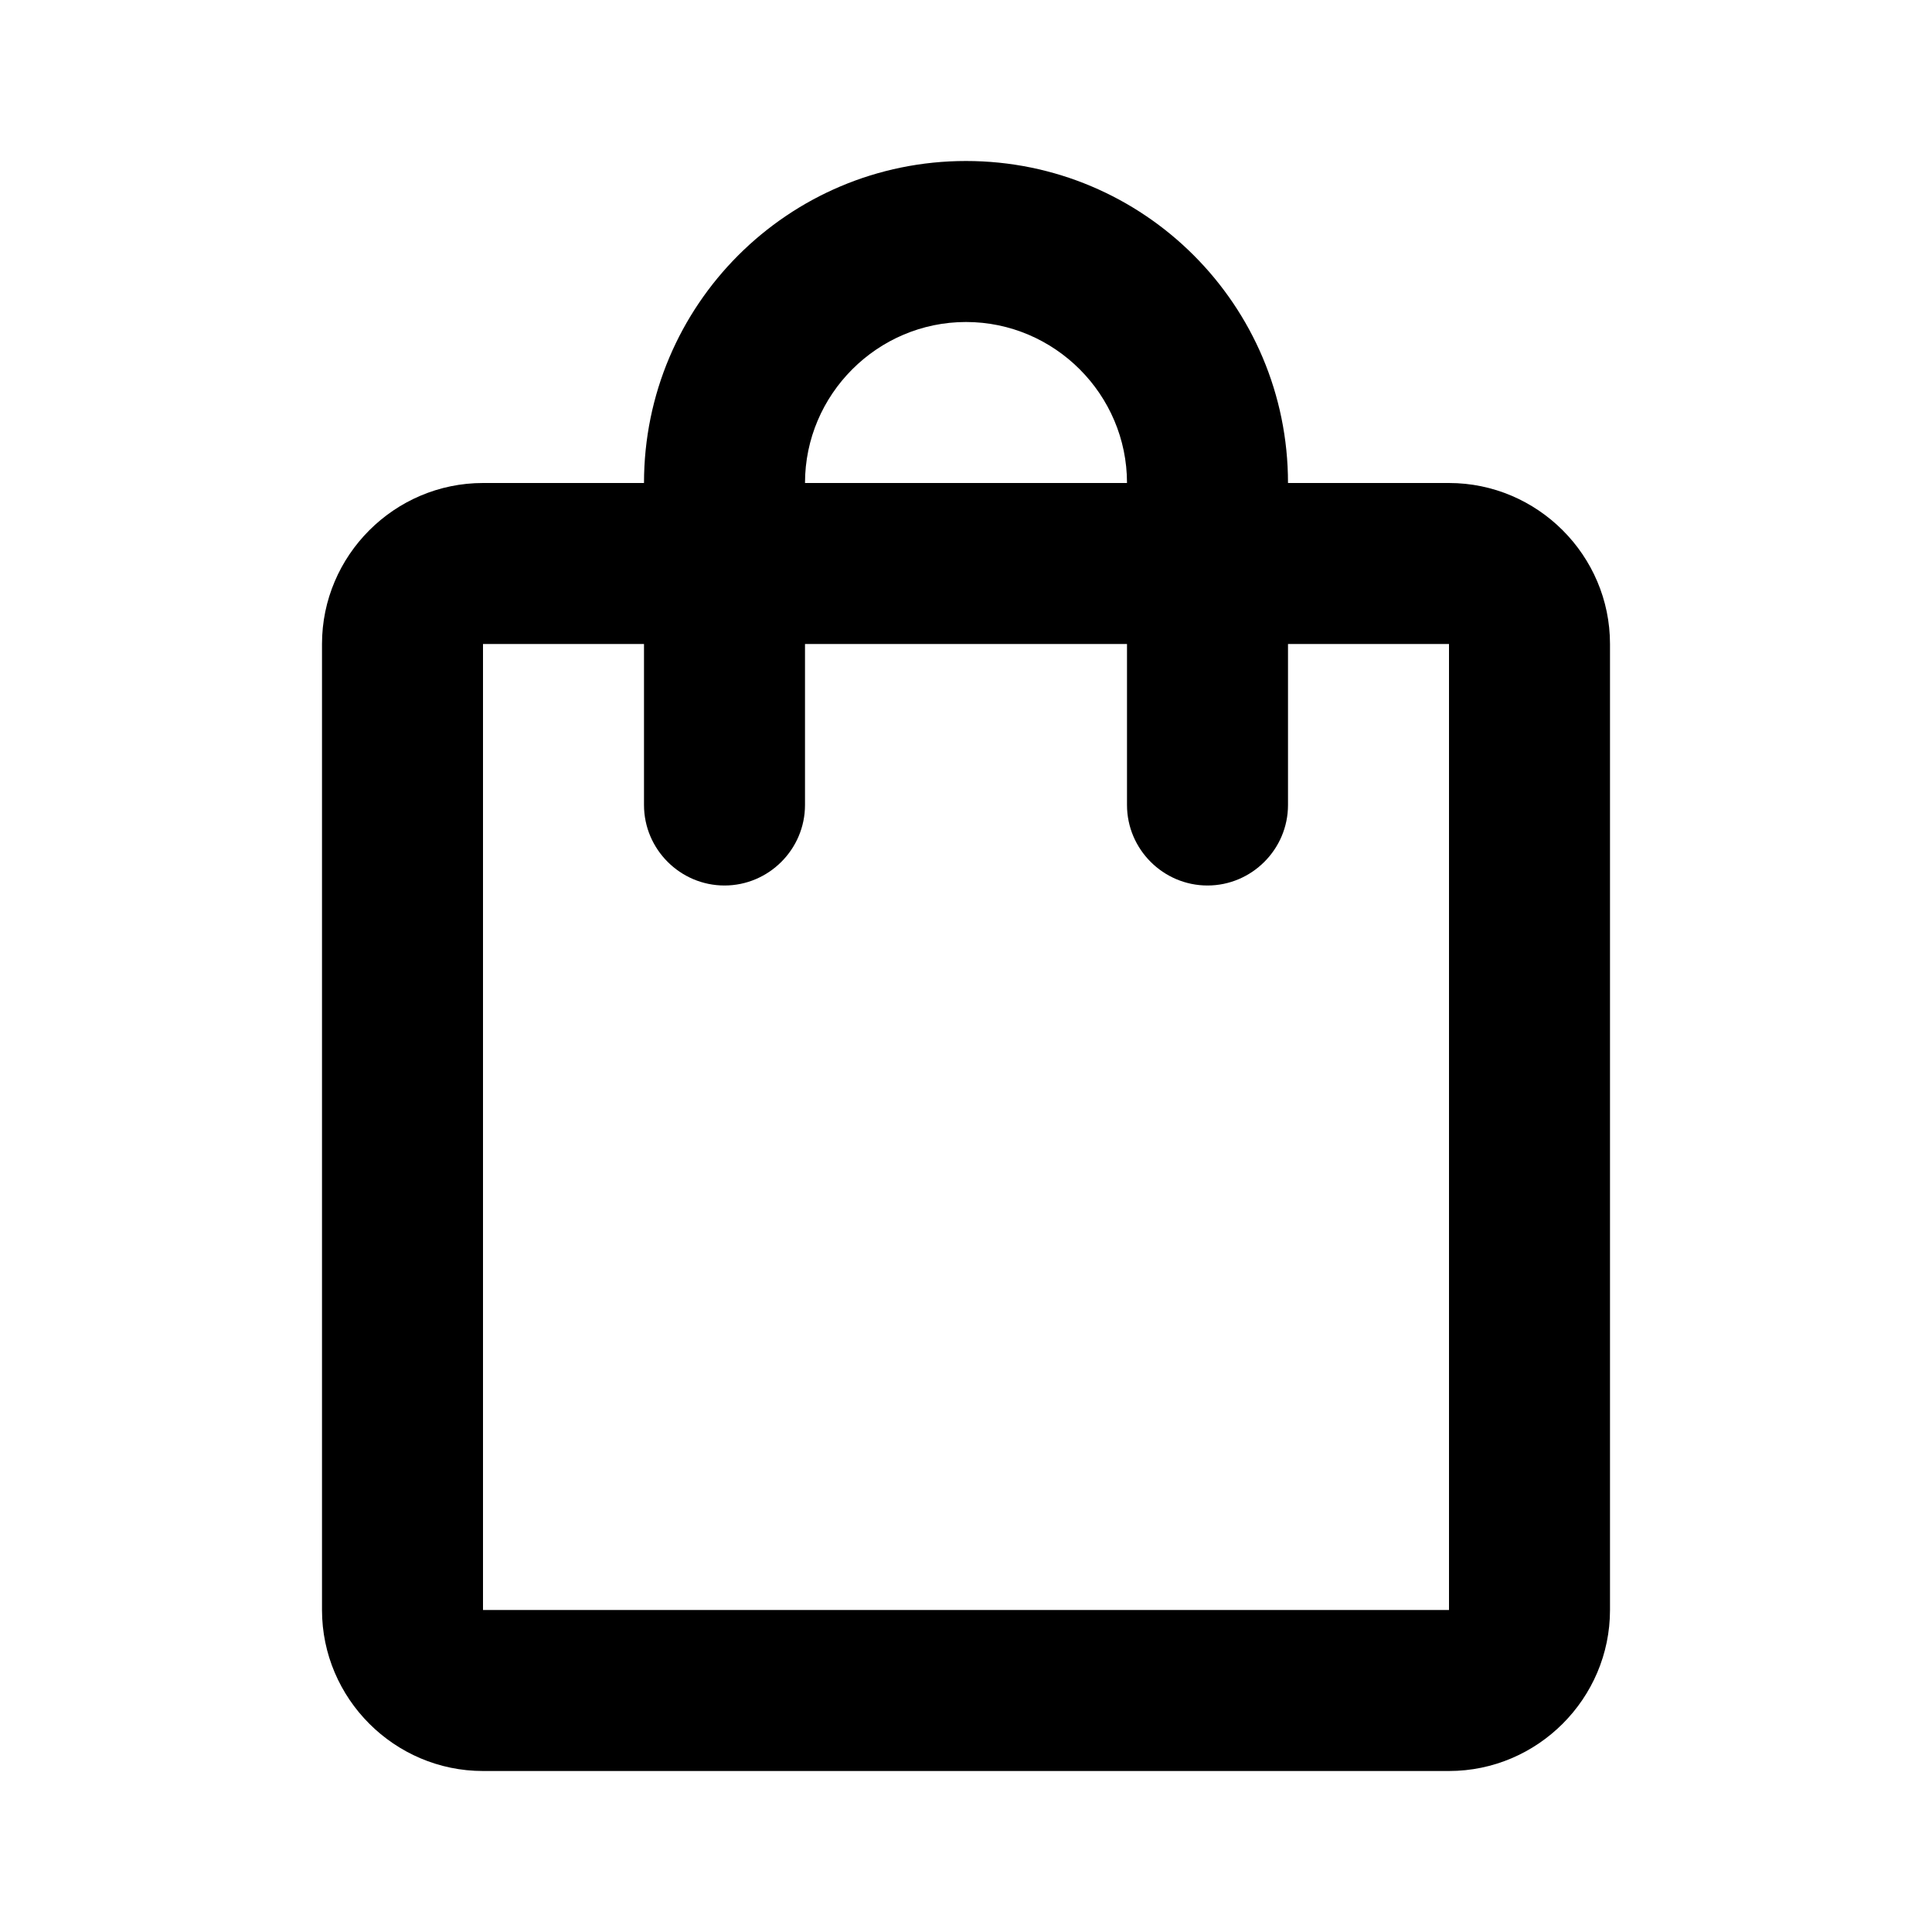
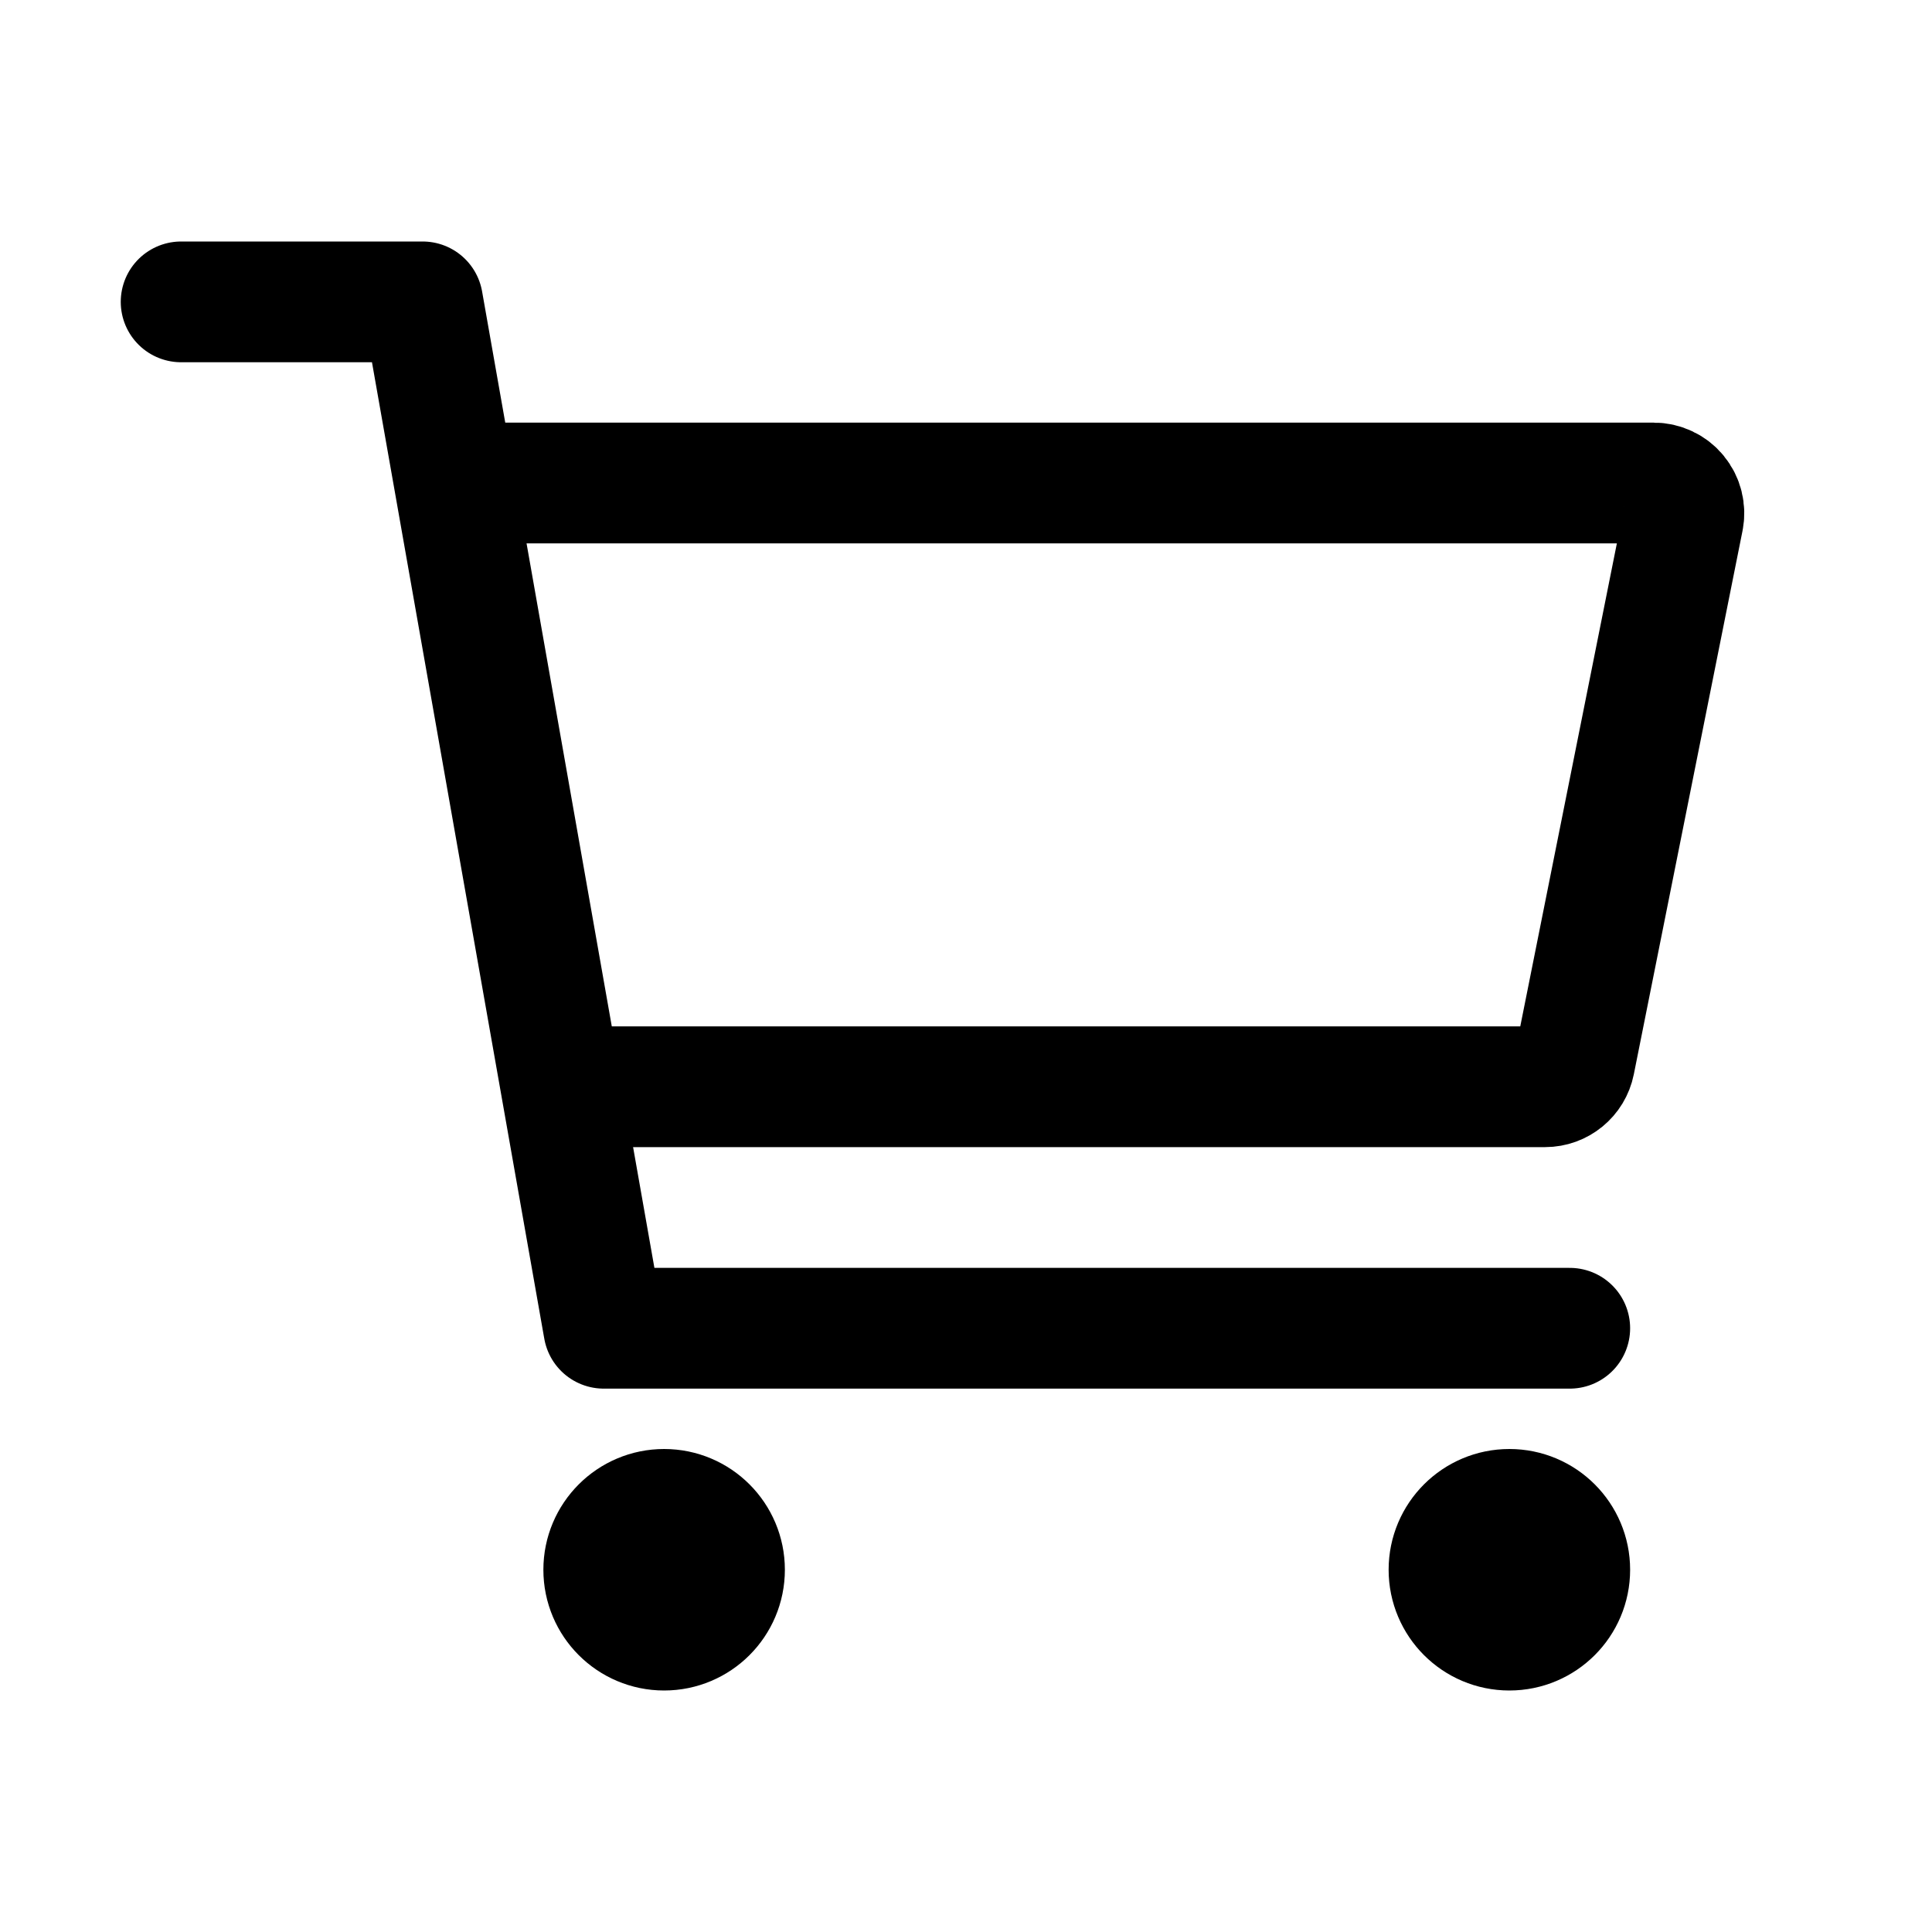
- <svg xmlns="http://www.w3.org/2000/svg" enable-background="new 0 0 24 24" height="24" viewBox="0 0 24 24" width="24">
-   <g>
-     <rect fill="none" height="24" width="24" />
-     <path d="M18,6h-2c0-2.21-1.79-4-4-4S8,3.79,8,6H6C4.9,6,4,6.9,4,8v12c0,1.1,0.9,2,2,2h12c1.1,0,2-0.9,2-2V8C20,6.9,19.1,6,18,6z M12,4c1.1,0,2,0.9,2,2h-4C10,4.9,10.9,4,12,4z M18,20H6V8h2v2c0,0.55,0.45,1,1,1s1-0.45,1-1V8h4v2c0,0.55,0.45,1,1,1s1-0.45,1-1V8 h2V20z" />
-   </g>
+ <svg xmlns="http://www.w3.org/2000/svg" width="512" height="512" viewBox="0 0 512 512">
+   <circle cx="176" cy="416" r="16" style="fill:none;stroke:#000;stroke-linecap:round;stroke-linejoin:round;stroke-width:32px" />
+   <circle cx="400" cy="416" r="16" style="fill:none;stroke:#000;stroke-linecap:round;stroke-linejoin:round;stroke-width:32px" />
+   <polyline points="48 80 112 80 160 352 416 352" style="fill:none;stroke:#000;stroke-linecap:round;stroke-linejoin:round;stroke-width:32px" />
+   <path d="M160,288H409.44a8,8,0,0,0,7.85-6.43l28.8-144a8,8,0,0,0-7.85-9.57H128" style="fill:none;stroke:#000;stroke-linecap:round;stroke-linejoin:round;stroke-width:32px" />
</svg>
